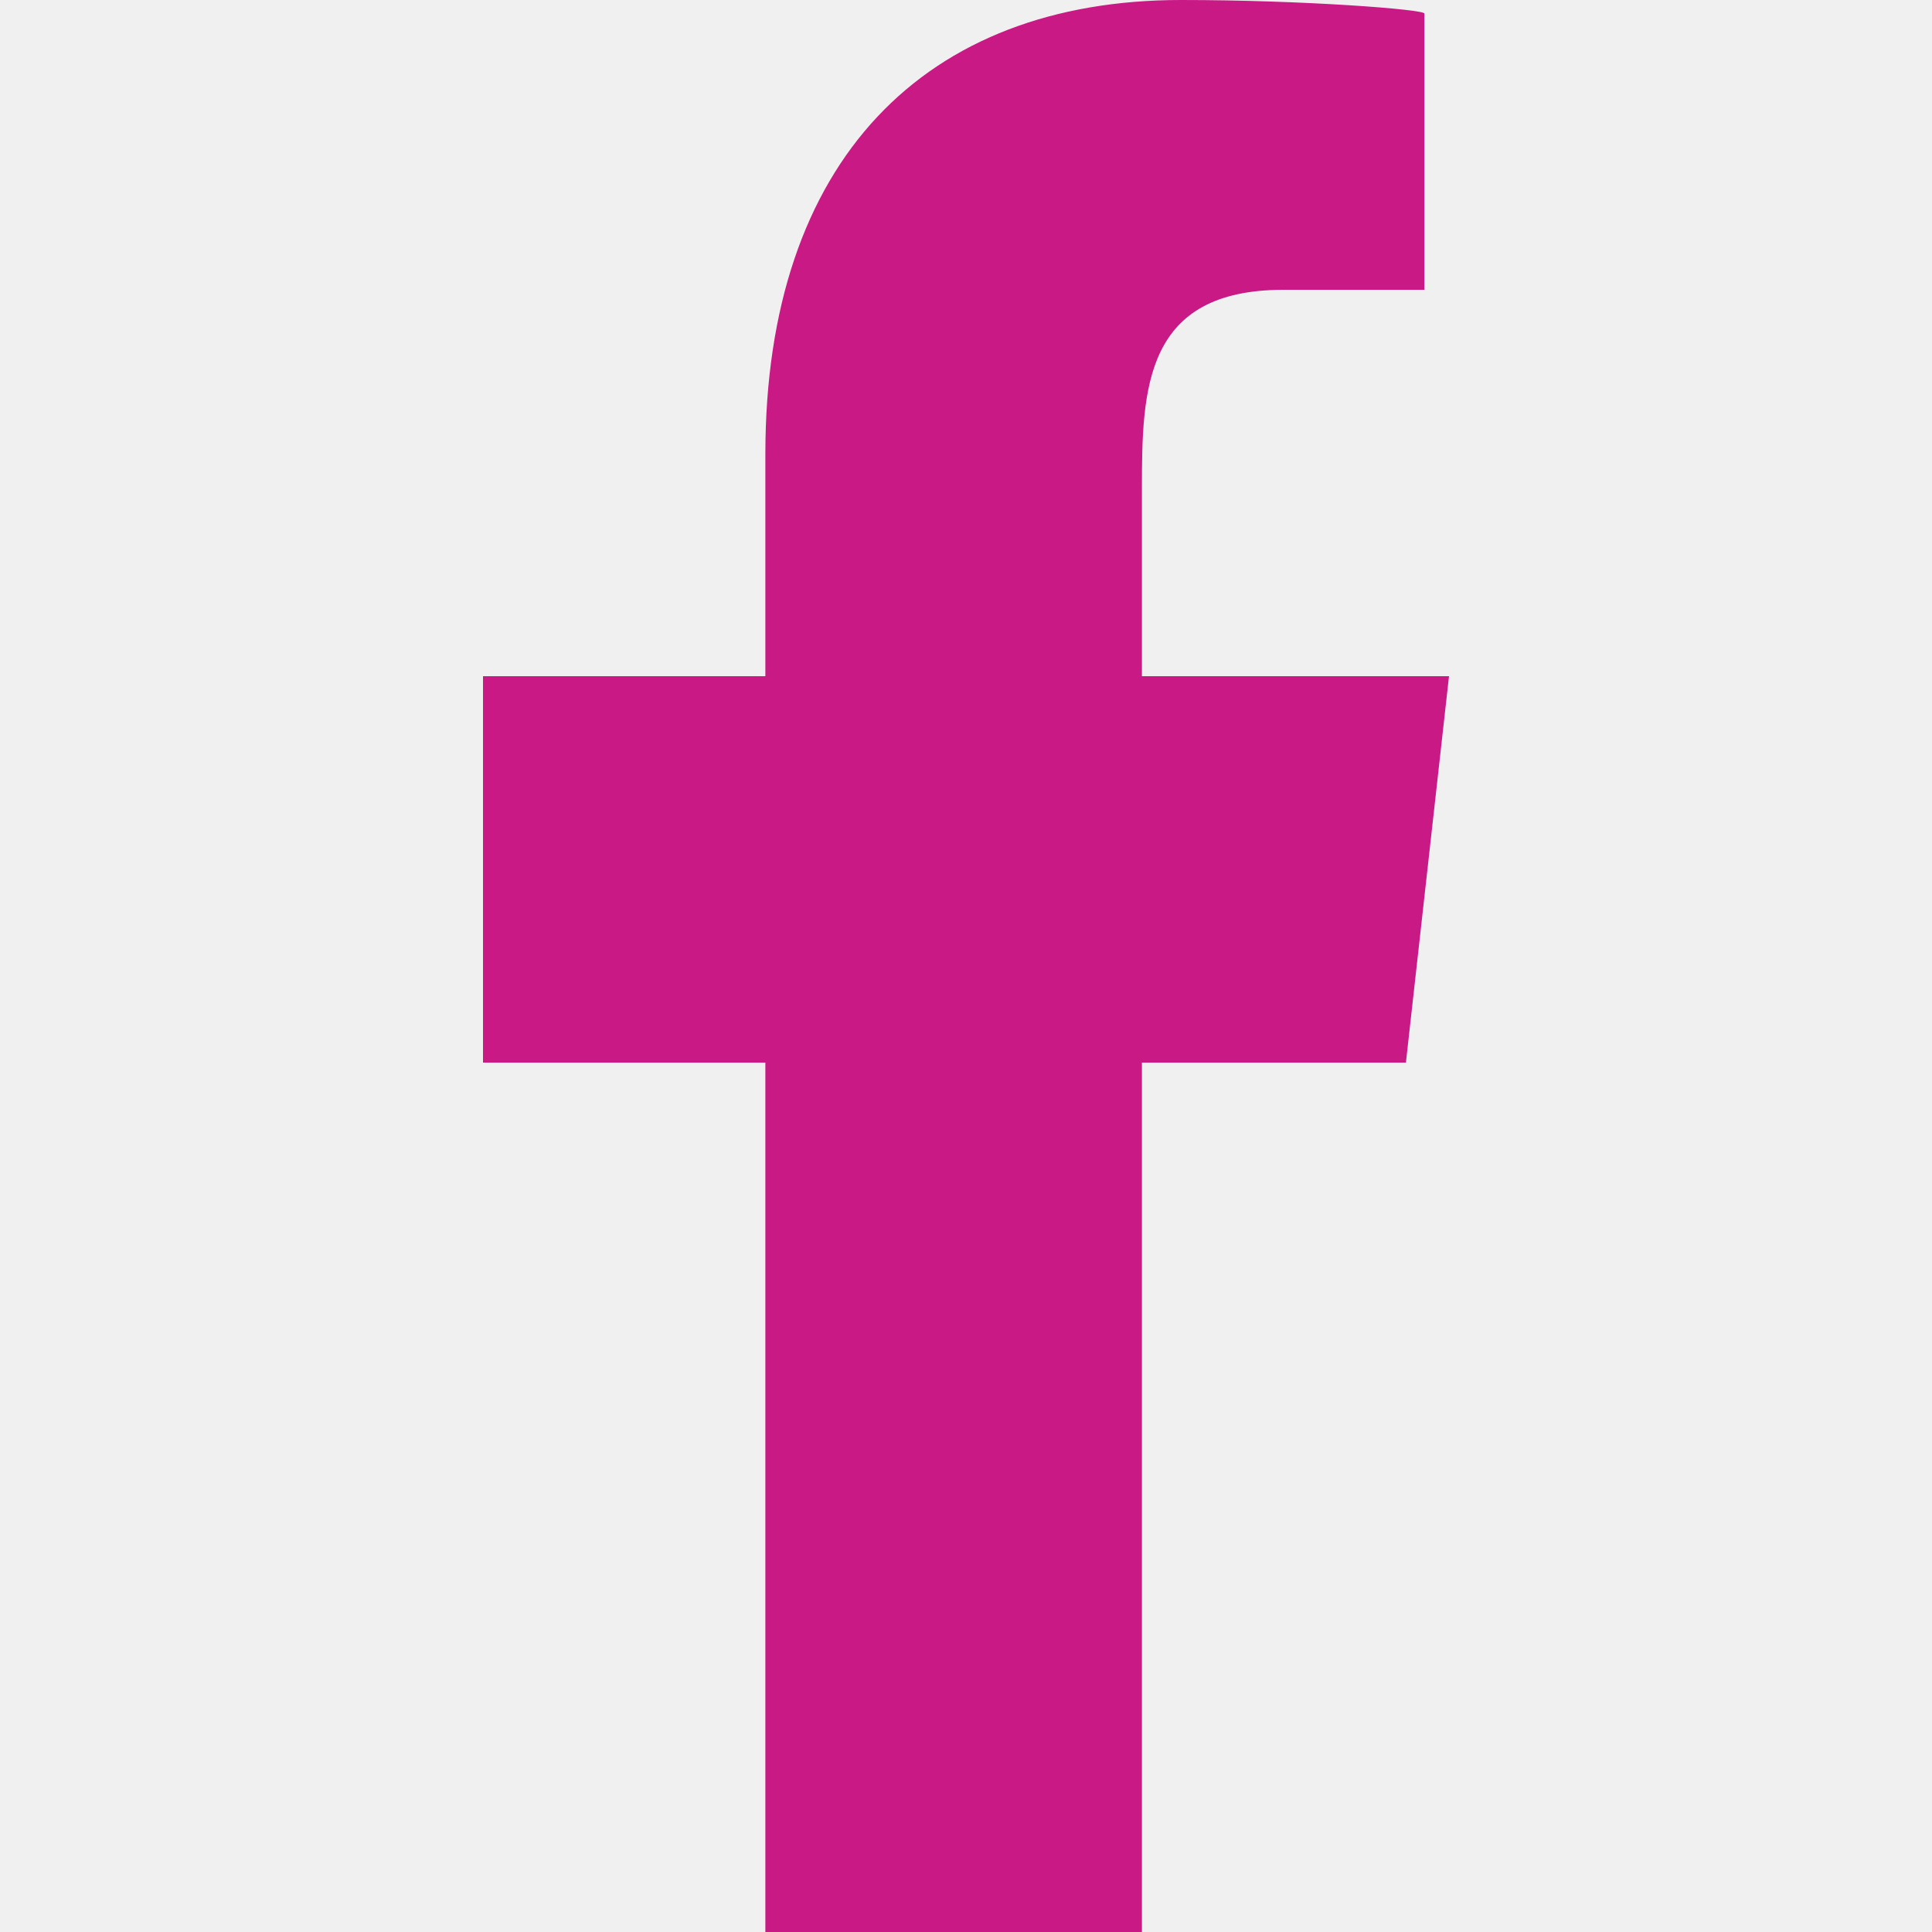
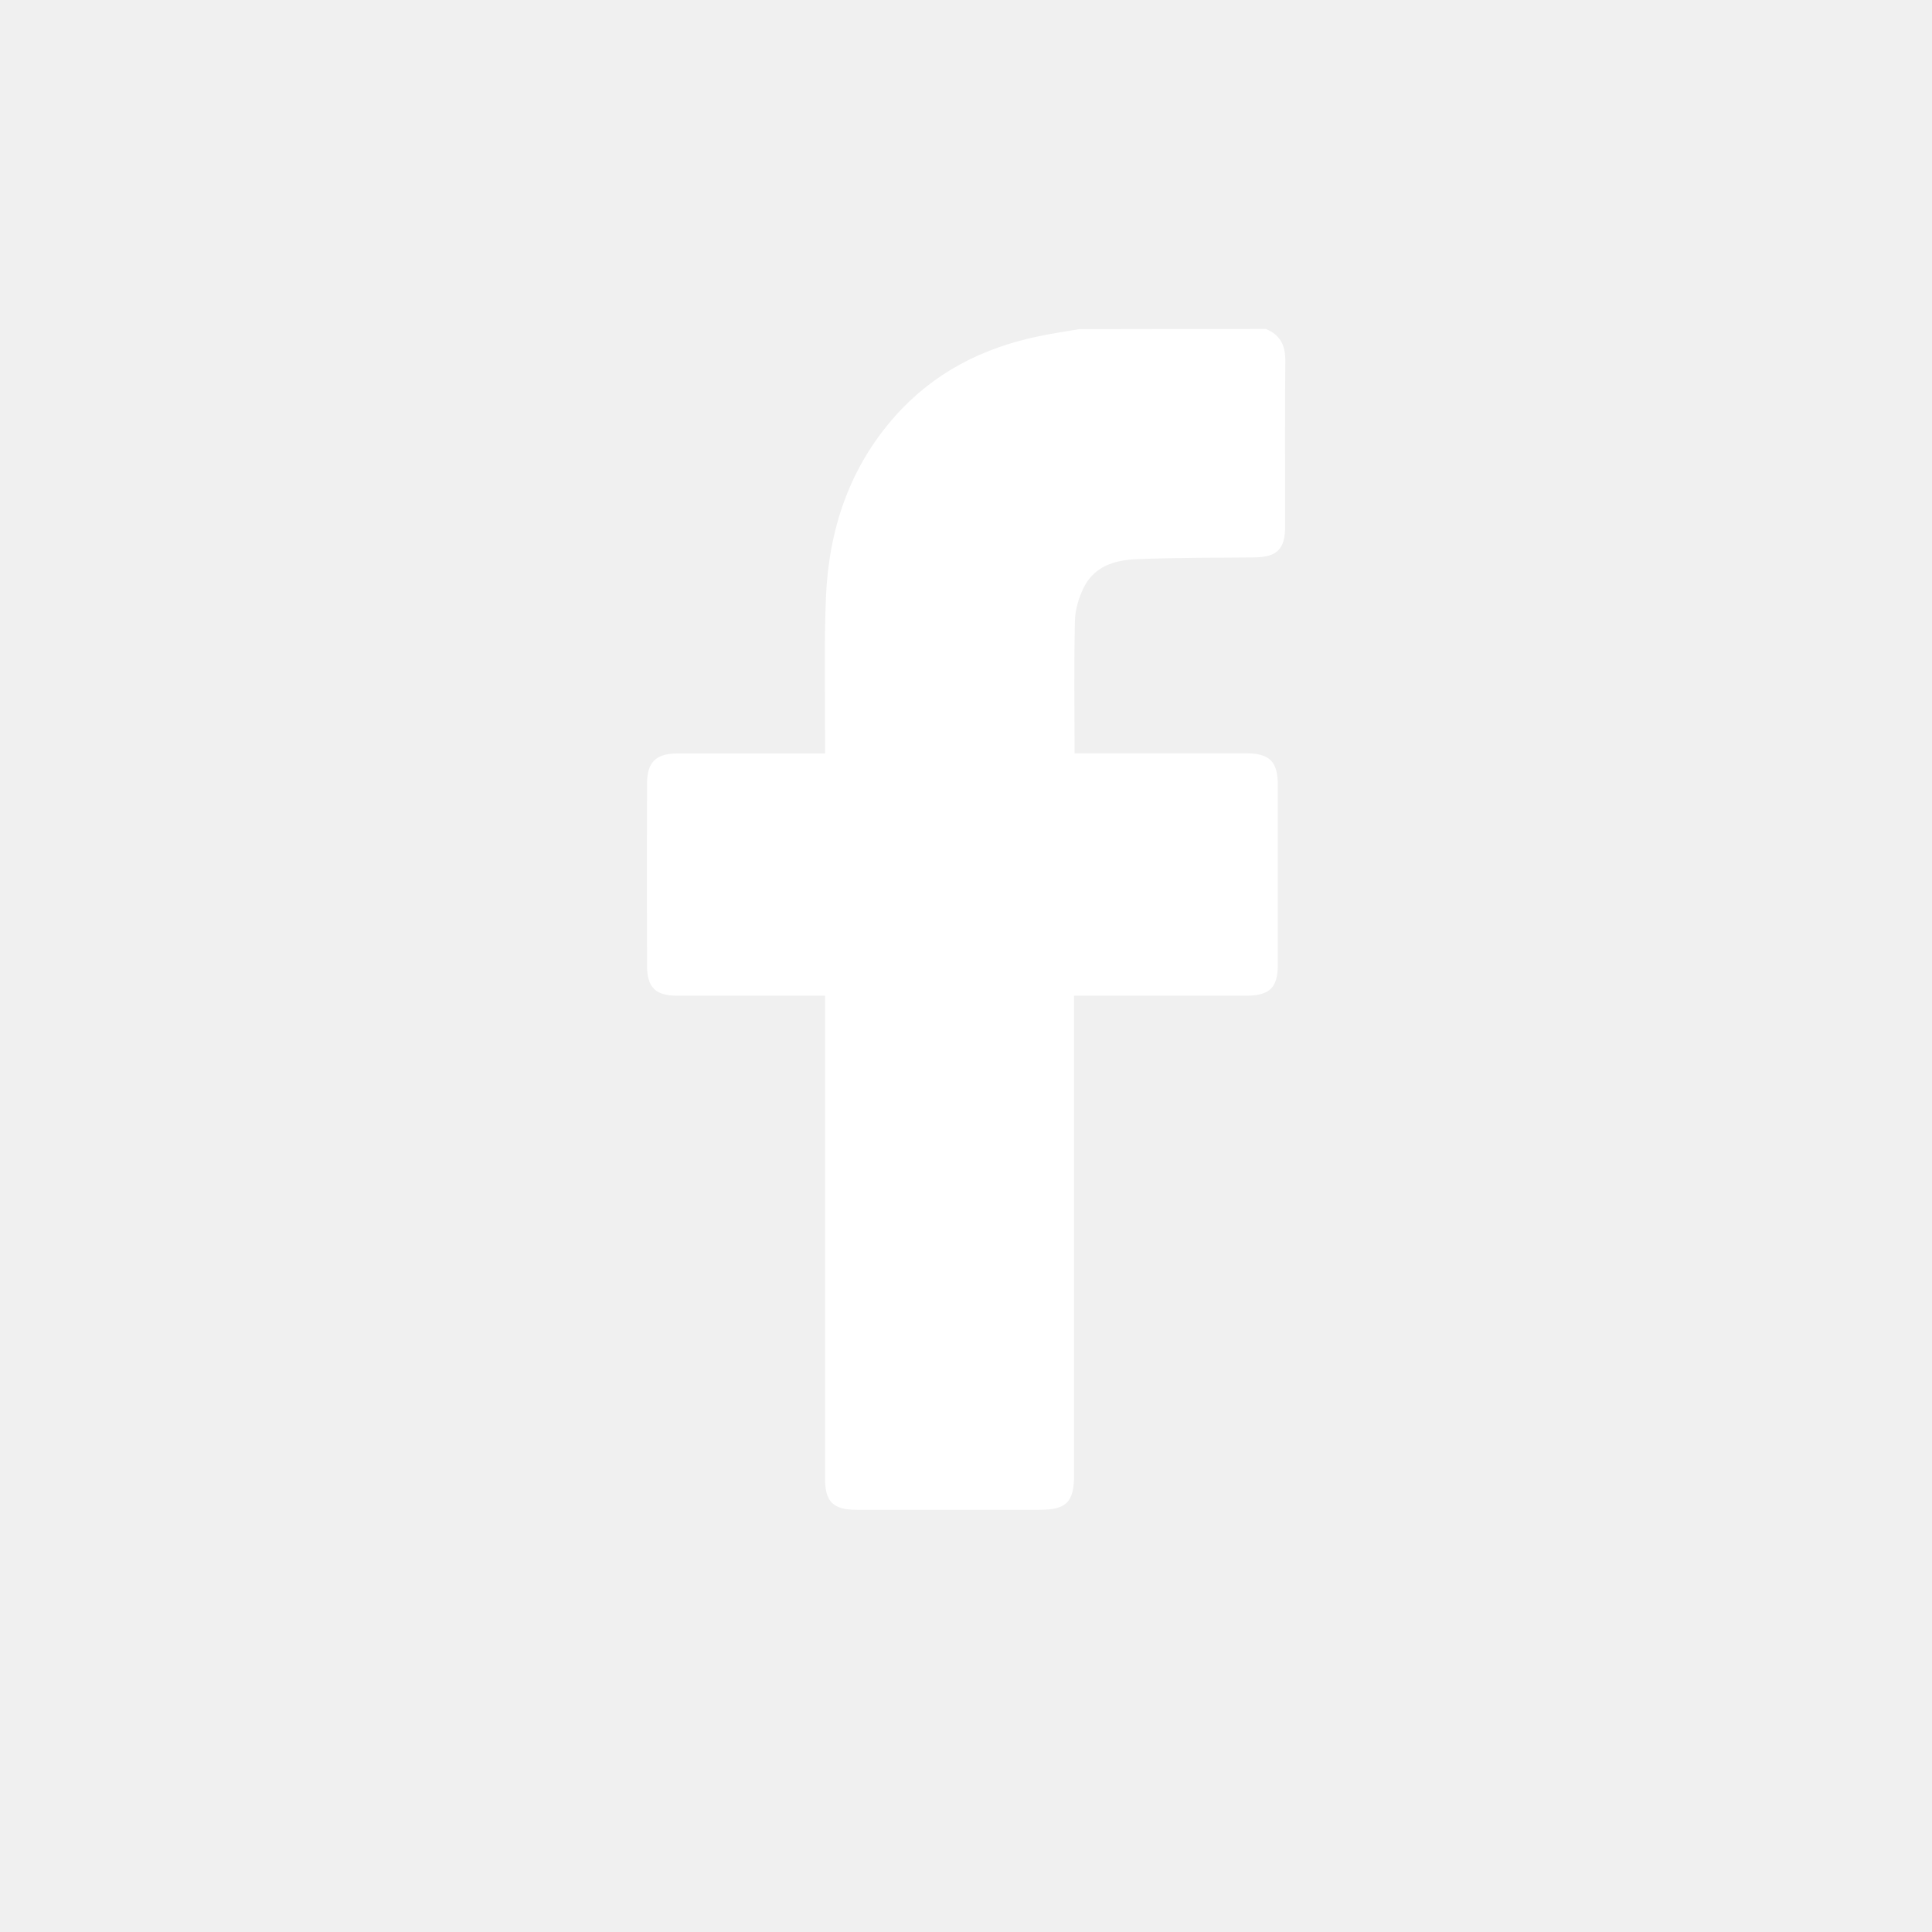
- <svg xmlns="http://www.w3.org/2000/svg" width="800px" height="800px" viewBox="-5 0 20 20" version="1.1">
-   <defs>
- 
- </defs>
-   <g id="Page-1" stroke="none" stroke-width="1" fill="#C81984" fill-rule="evenodd">
-     <g id="Dribbble-Light-Preview" transform="translate(-385, -7399)" fill="#C81984">
-       <g id="icons" transform="translate(56, 160)">
-         <path d="M335.821,7259 L335.821,7250 L338.554,7250 L339,7246 L335.821,7246 L335.821,7244.052 C335.821,7243.022 335.848,7242 337.287,7242 L338.745,7242 L338.745,7239.14 C338.745,7239.097 337.492,7239 336.226,7239 C333.58,7239 331.923,7240.657 331.923,7243.7 L331.923,7246 L329,7246 L329,7250 L331.923,7250 L331.923,7259 L335.821,7259 Z" id="facebook-[#176]">
- 
- </path>
-       </g>
-     </g>
+ <svg xmlns="http://www.w3.org/2000/svg" version="1.1" id="Layer_1" x="0px" y="0px" width="1080px" height="1080px" viewBox="0 0 1080 1080" style="enable-background:new 0 0 1080 1080;" xml:space="preserve">
+   <style type="text/css">
+ 	.st0{fill:#FFFFFF;}
+ </style>
+   <g>
+     <path class="st0" d="M707.6,183.9c8,3.2,10.9,9.1,10.9,17.6c-0.3,30.9-0.1,61.9-0.1,92.8c0,12.8-4.6,17.2-17.6,17.3   c-21.9,0.2-43.8,0.1-65.7,1c-11.9,0.5-23.3,3.9-29.2,15.7c-2.8,5.6-4.8,12.2-5,18.4c-0.6,24.5-0.2,49-0.2,74.4c2.3,0,4.5,0,6.8,0   c29.7,0,59.3,0,89,0c13.3,0,17.8,4.6,17.8,17.8c0,33.5,0,67,0,100.6c0,12.5-4.6,17-17.2,17.1c-29.7,0-59.3,0-89,0   c-2.3,0-4.6,0-7.7,0c0,3.1,0,5.6,0,8.1c0,86.6,0,173.2,0,259.8c0,15.3-4.3,19.5-19.5,19.5c-33.9,0-67.9,0-101.8,0   c-13.4,0-17.9-4.4-17.9-17.7c0-87,0-174,0-261.1c0-2.5,0-5.1,0-8.6c-2.7,0-5,0-7.3,0c-25.1,0-50.3,0-75.4,0   c-12.1,0-16.8-4.7-16.8-16.8c-0.1-33.9-0.1-67.9,0-101.8c0-11.9,5-16.8,16.9-16.8c24.9-0.1,49.8,0,74.8,0c2.3,0,4.7,0,7.8,0   c0-2.8,0-5.1,0-7.3c0.1-26.6-0.6-53.3,0.5-79.9c1.6-37.9,13-72.5,38.7-101.4c21.5-24.2,48.8-38.1,80.1-44.6   c7.5-1.6,15.2-2.7,22.7-4C638,183.9,672.8,183.9,707.6,183.9z" />
  </g>
</svg>
